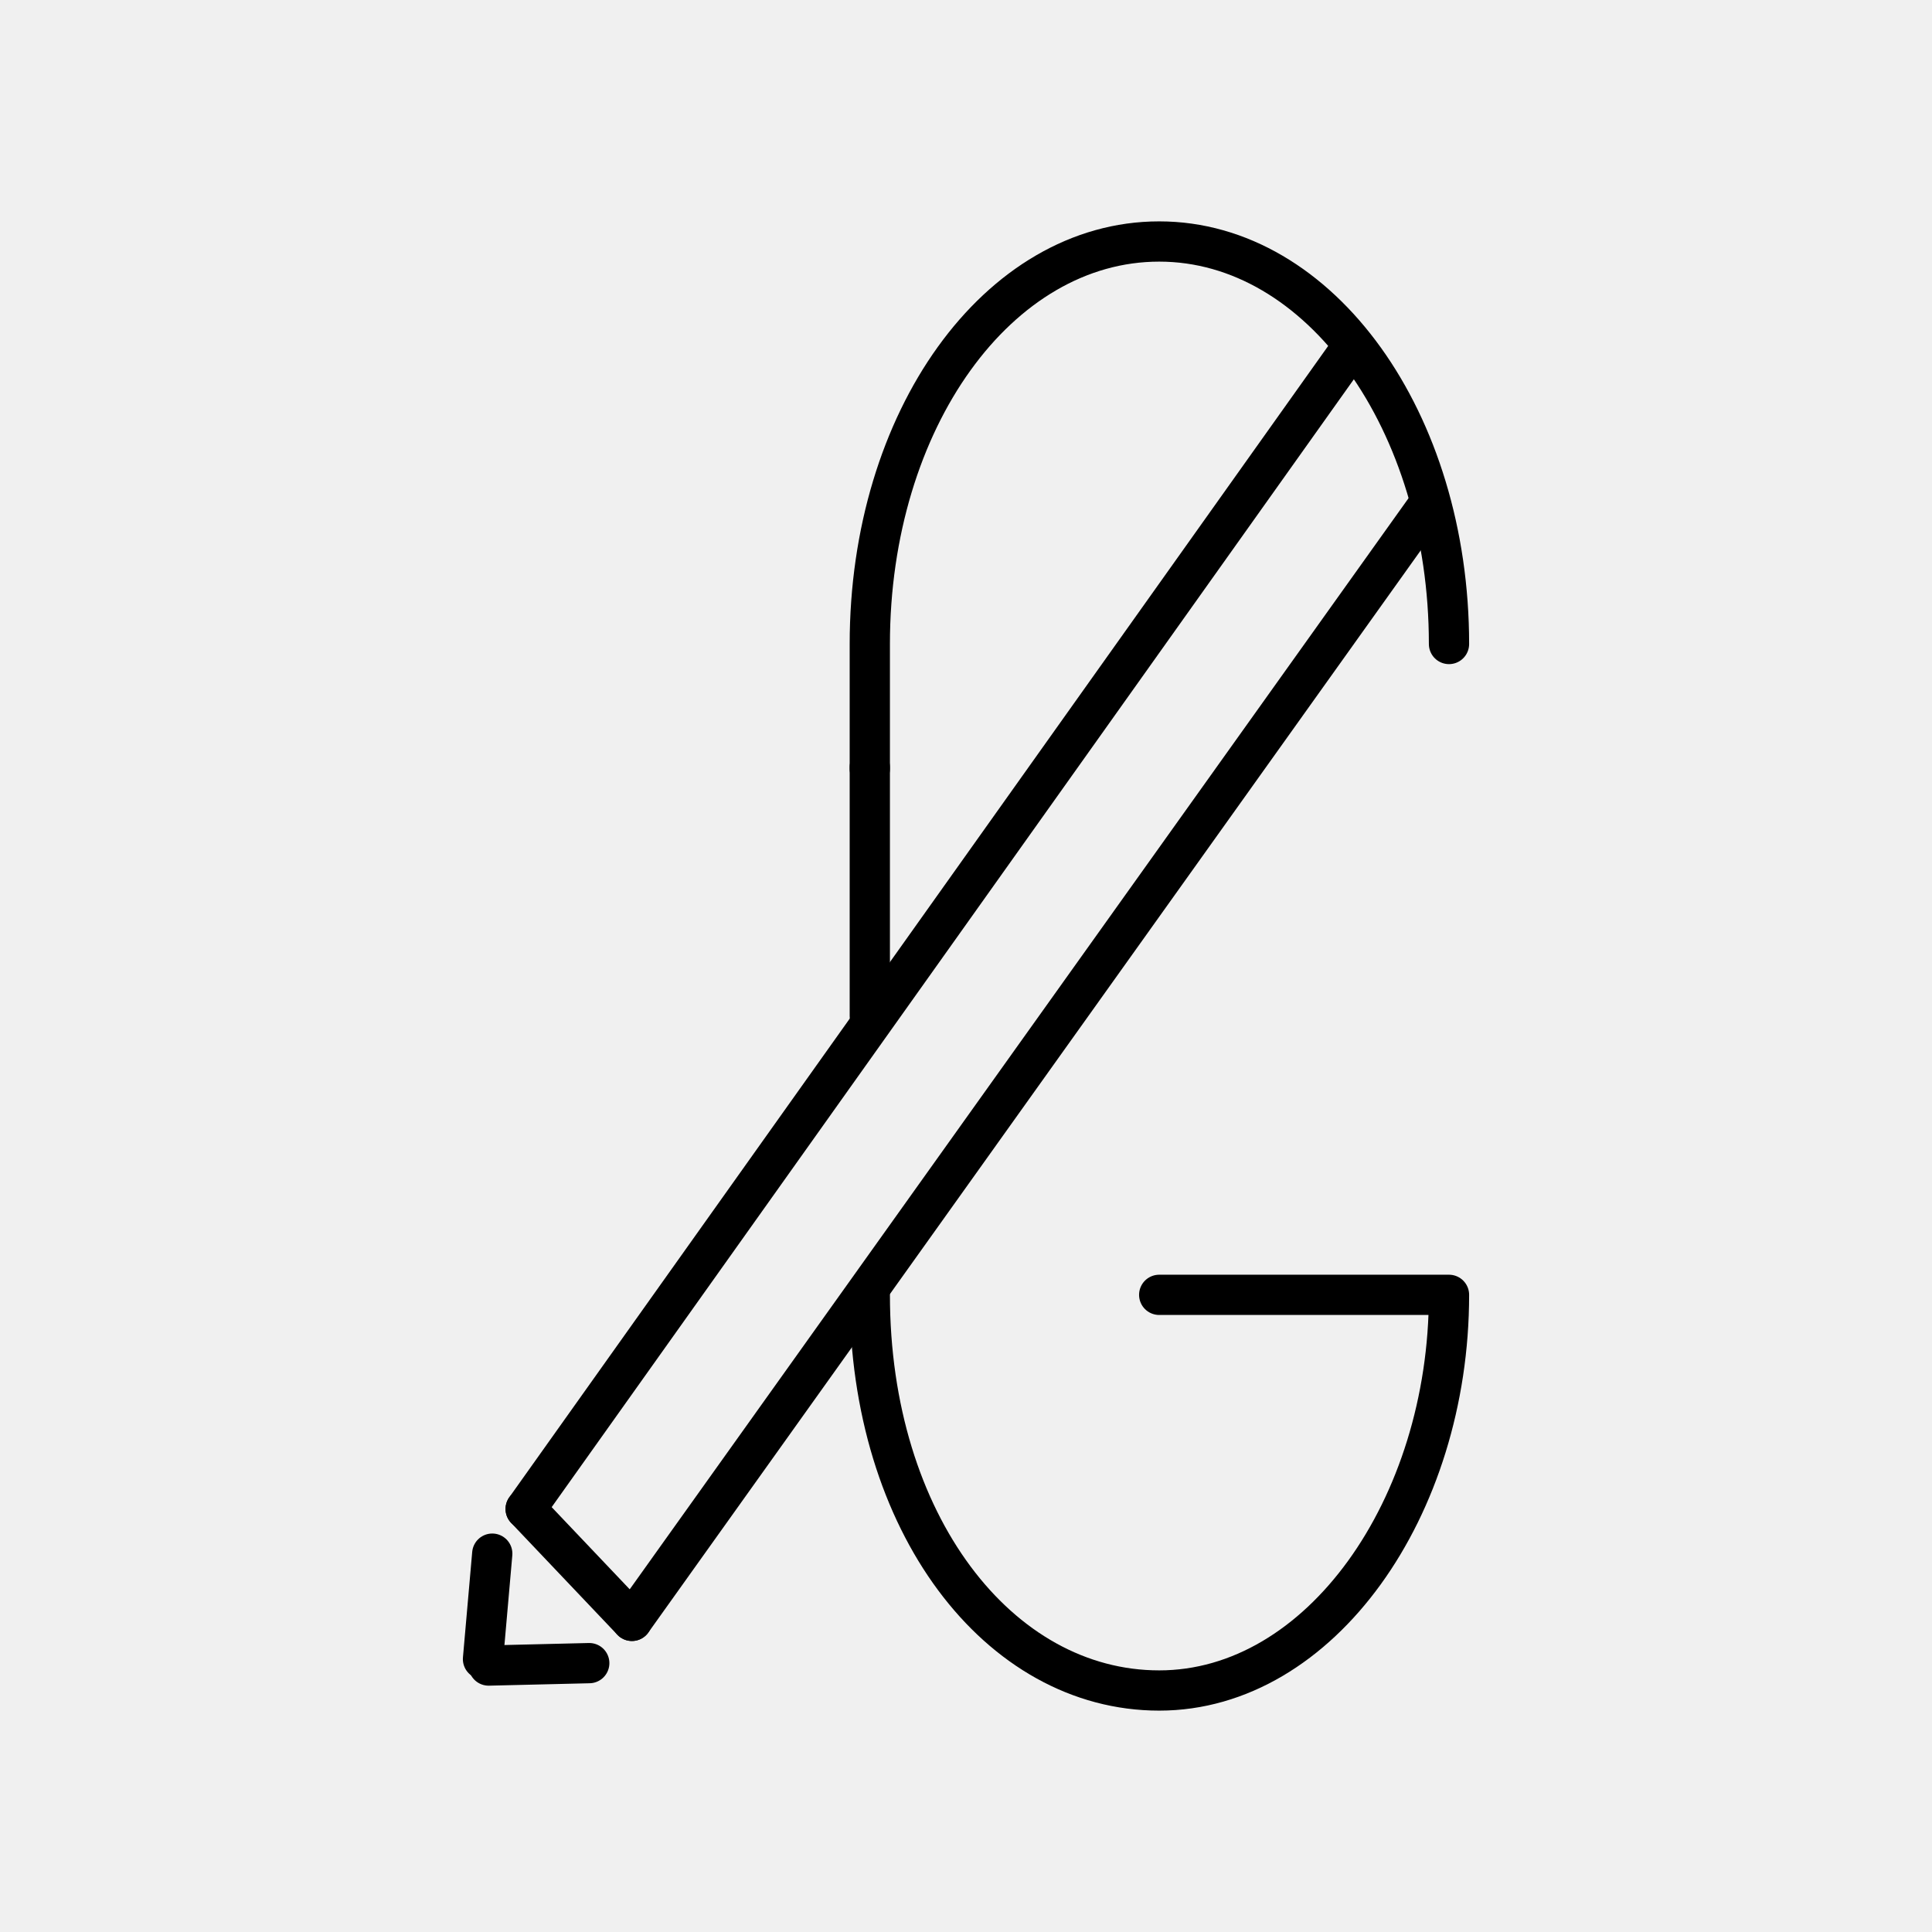
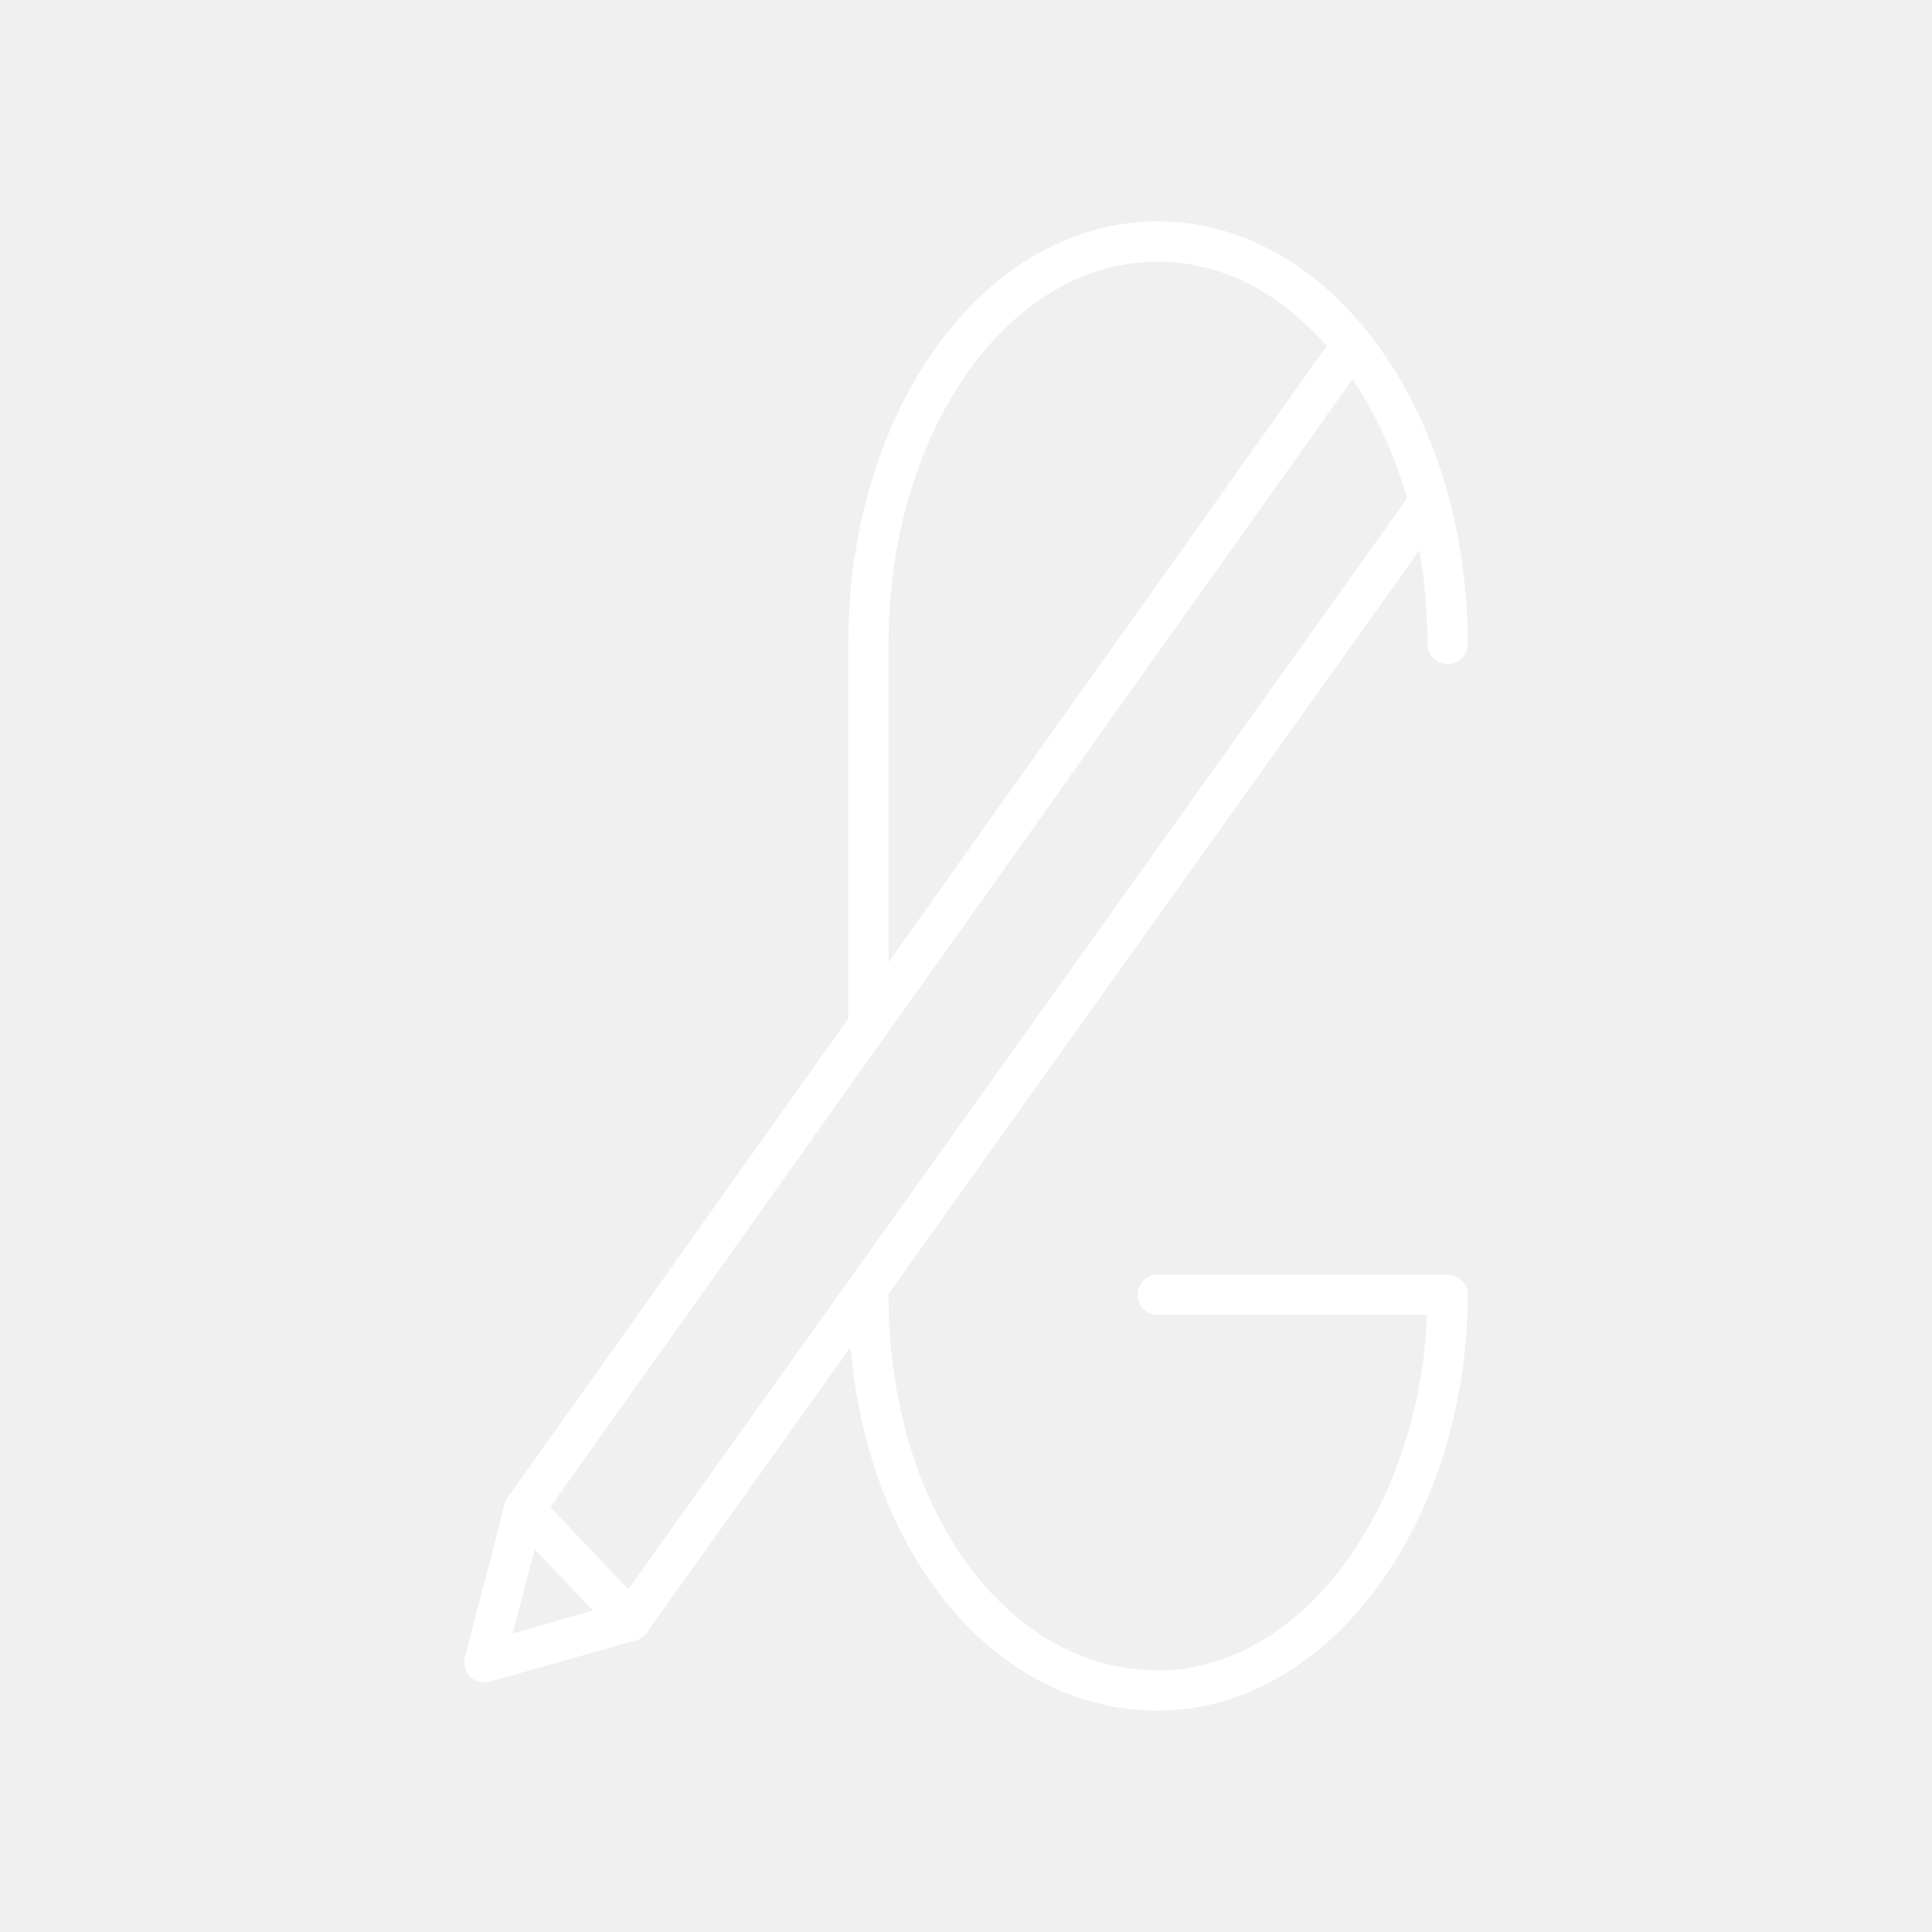
- <svg xmlns="http://www.w3.org/2000/svg" viewBox="0 0 48 48">
+ <svg xmlns="http://www.w3.org/2000/svg" id="b" viewBox="0 0 48 48">
  <defs>
-     <style>
-       .a, .b {
-         fill: none;
-       }
- 
-       .b {
-         stroke: #000;
-         stroke-linecap: round;
-         stroke-linejoin: round;
-       }
-     </style>
+     <style>.c{fill:none;stroke:#fff;stroke-linecap:round;stroke-linejoin:round;}</style>
  </defs>
-   <rect class="a" width="48" height="48" />
-   <g>
-     <path class="b" d="M21.61,32.17c0,5.67,3.2,9.83,7.19,9.83h0c4,0,7.2-4.54,7.2-9.83H28.8" />
-     <path class="b" d="M21.61,19.06v6.18" />
-     <path class="b" d="M36,16c0-5.53-3.2-10-7.2-10h0c-4,0-7.19,4.43-7.19,10v3.1" />
-     <line class="b" x1="13.06" y1="37.49" x2="33.43" y2="8.85" />
-     <line class="b" x1="15.7" y1="40.27" x2="35.5" y2="12.53" />
-     <line class="b" x1="13.06" y1="37.49" x2="15.7" y2="40.27" />
-     <g>
-       <line class="b" x1="14.64" y1="41.32" x2="12.14" y2="41.38" />
-       <line class="b" x1="12.23" y1="38.6" x2="12" y2="41.22" />
-     </g>
-   </g>
+   <path class="c" d="m21.575,32.17c0,5.67,3.2,9.83,7.19,9.83h0c4,0,7.2-4.54,7.2-9.83h-7.2" />
+   <path class="c" d="m21.575,19.06v6.18" />
+   <path class="c" d="m35.965,16c0-5.53-3.2-10-7.2-10h0c-4,0-7.19,4.43-7.19,10v3.1" />
+   <line class="c" x1="13.025" y1="37.49" x2="33.395" y2="8.85" />
+   <line class="c" x1="15.665" y1="40.27" x2="35.465" y2="12.53" />
+   <line class="c" x1="13.025" y1="37.49" x2="15.665" y2="40.27" />
+   <polyline class="c" points="13.025 37.49 12.035 41.3 15.665 40.27" />
</svg>
